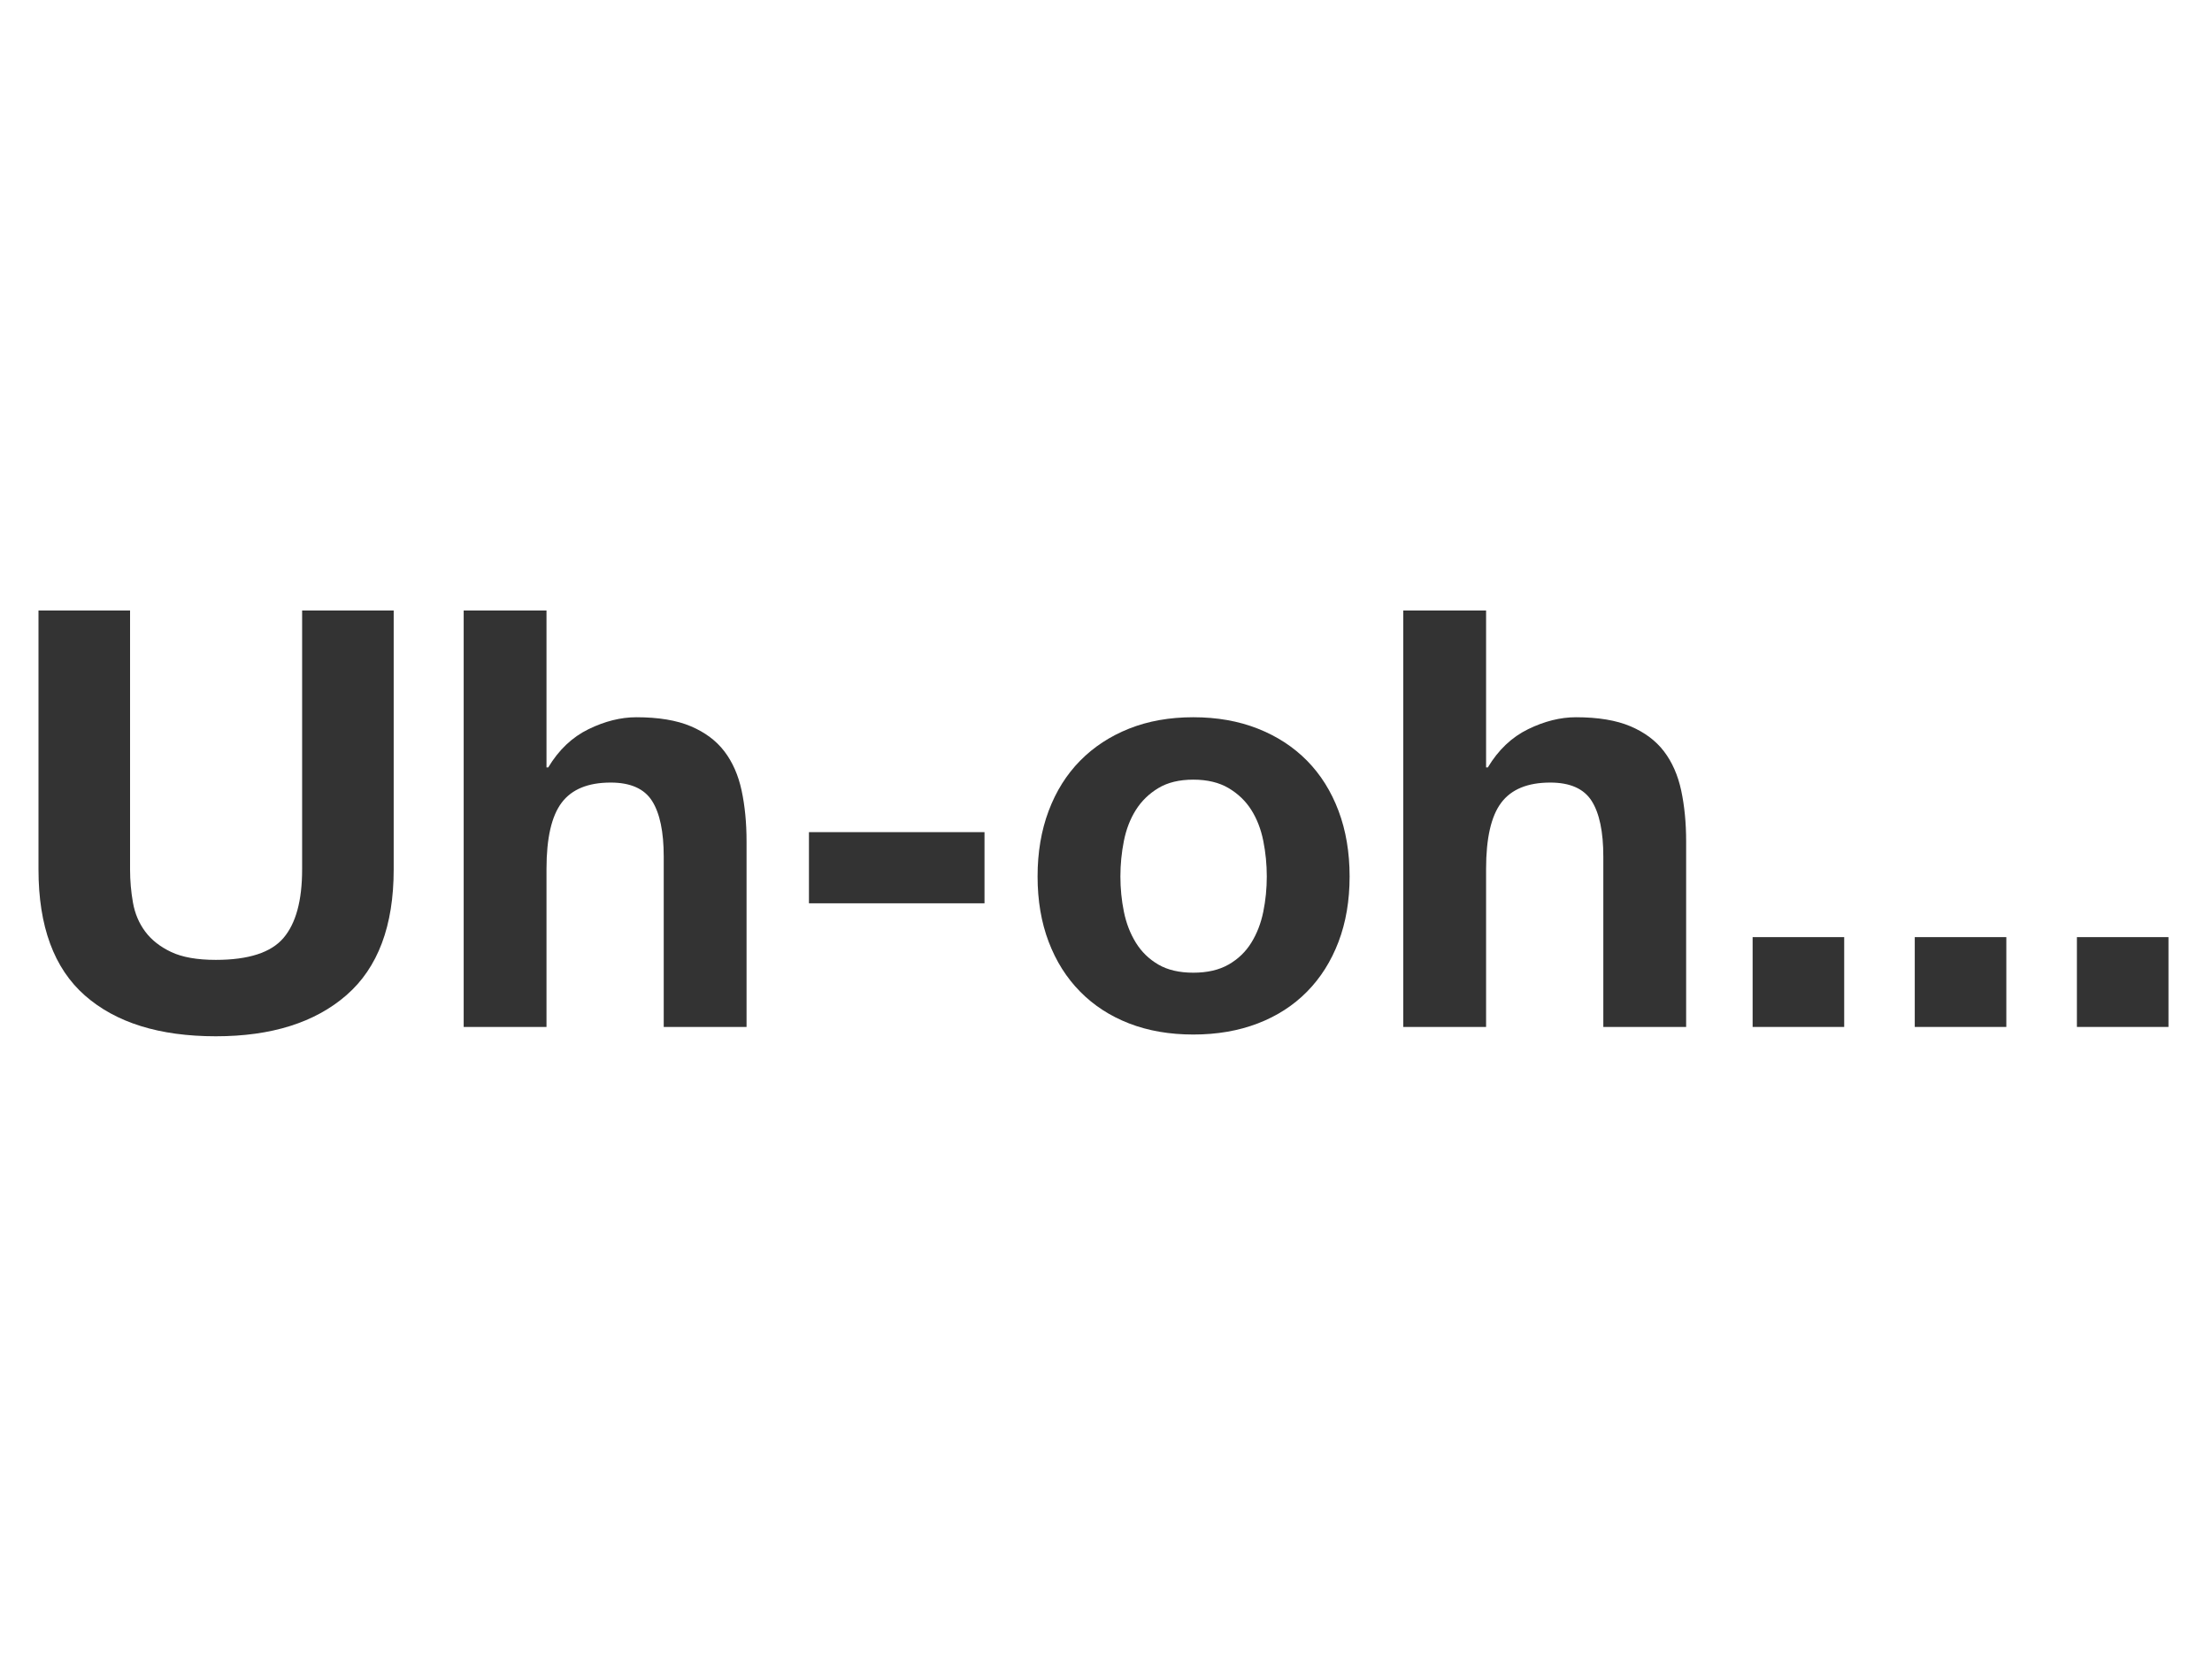
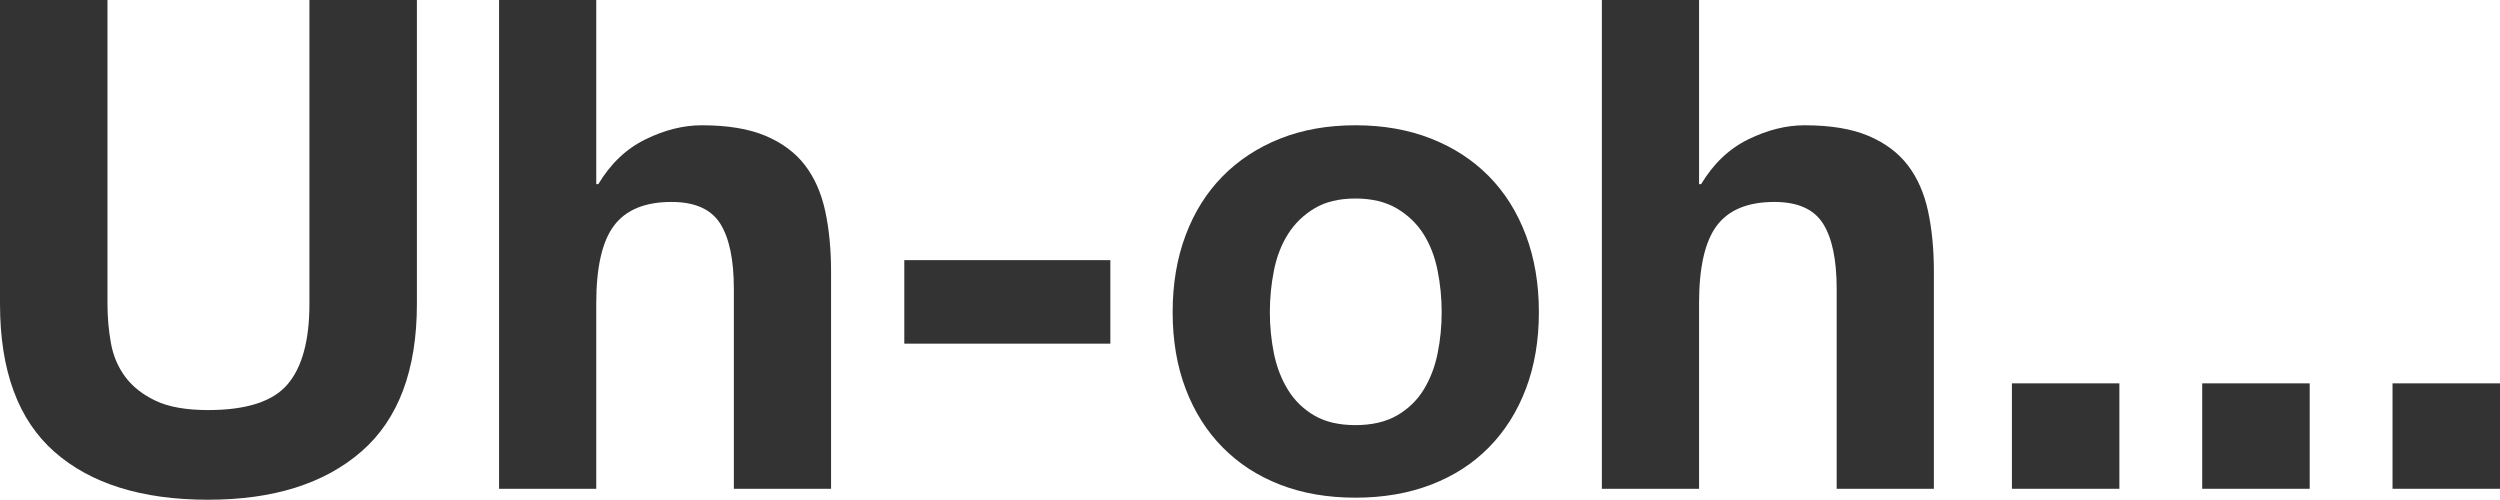
- <svg xmlns="http://www.w3.org/2000/svg" version="1.1" id="Layer_1" x="0px" y="0px" width="1024px" height="768px" viewBox="0 0 1024 768" enable-background="new 0 0 1024 768" xml:space="preserve">
+ <svg xmlns="http://www.w3.org/2000/svg" version="1.1" id="Layer_1" x="0px" y="0px" width="986.03px" height="197.101px" viewBox="17.82 282.622 986.03 197.101" enable-background="new 17.82 282.622 986.03 197.101" xml:space="preserve">
  <g enable-background="new    ">
-     <path fill="#333333" d="M160.38,460.688c-14.58,12.689-34.741,19.035-60.48,19.035c-26.101,0-46.305-6.299-60.615-18.9   c-14.31-12.597-21.465-32.037-21.465-58.32v-119.88h42.39v119.88c0,5.224,0.447,10.354,1.35,15.391   c0.898,5.041,2.789,9.496,5.67,13.365c2.877,3.872,6.885,7.02,12.015,9.449c5.13,2.431,12.015,3.646,20.655,3.646   c15.12,0,25.557-3.375,31.32-10.125c5.758-6.75,8.64-17.322,8.64-31.726v-119.88h42.39v119.88   C182.25,428.604,174.96,447.997,160.38,460.688z" />
-     <path fill="#333333" d="M252.99,282.622v72.63h0.81c4.86-8.1,11.07-13.993,18.63-17.685c7.56-3.688,14.939-5.535,22.14-5.535   c10.26,0,18.672,1.396,25.245,4.186c6.568,2.792,11.745,6.661,15.525,11.609c3.78,4.953,6.434,10.981,7.965,18.09   c1.527,7.113,2.295,14.985,2.295,23.625v85.86h-38.34v-78.84c0-11.518-1.801-20.115-5.4-25.785c-3.603-5.67-9.99-8.505-19.17-8.505   c-10.441,0-18.001,3.104-22.68,9.314c-4.683,6.21-7.02,16.429-7.02,30.646v73.17h-38.34v-192.78H252.99z" />
+     <path fill="#333333" d="M160.38,460.688c-14.58,12.689-34.741,19.035-60.48,19.035c-26.101,0-46.305-6.299-60.615-18.899   c-14.31-12.598-21.465-32.037-21.465-58.32v-119.88h42.39v119.88c0,5.224,0.447,10.354,1.35,15.391   c0.898,5.041,2.789,9.496,5.67,13.365c2.877,3.872,6.885,7.021,12.015,9.449c5.13,2.431,12.015,3.646,20.655,3.646   c15.12,0,25.557-3.375,31.32-10.125c5.758-6.75,8.64-17.321,8.64-31.726v-119.88h42.39v119.88   C182.25,428.604,174.96,447.997,160.38,460.688z" />
+     <path fill="#333333" d="M252.99,282.622v72.63h0.81c4.86-8.1,11.07-13.993,18.63-17.685c7.56-3.688,14.939-5.535,22.14-5.535   c10.26,0,18.672,1.396,25.245,4.186c6.568,2.792,11.745,6.661,15.525,11.609c3.78,4.953,6.434,10.98,7.965,18.09   c1.527,7.113,2.295,14.985,2.295,23.625v85.86h-38.34v-78.84c0-11.519-1.801-20.115-5.4-25.785c-3.603-5.67-9.99-8.505-19.17-8.505   c-10.441,0-18.001,3.104-22.68,9.313c-4.683,6.21-7.02,16.429-7.02,30.646v73.17h-38.34v-192.78H252.99L252.99,282.622z" />
    <path fill="#333333" d="M455.756,385.223v32.939h-81.27v-32.939H455.756z" />
-     <path fill="#333333" d="M485.456,375.367c3.417-9.087,8.277-16.828,14.58-23.22c6.298-6.388,13.857-11.34,22.679-14.851   c8.816-3.51,18.719-5.265,29.699-5.265c10.979,0,20.926,1.755,29.836,5.265c8.91,3.511,16.512,8.463,22.814,14.851   c6.299,6.392,11.158,14.133,14.58,23.22c3.418,9.092,5.131,19.217,5.131,30.375c0,11.163-1.713,21.241-5.131,30.24   c-3.422,9.003-8.281,16.697-14.58,23.085c-6.303,6.392-13.904,11.298-22.814,14.715s-18.857,5.13-29.836,5.13   c-10.98,0-20.883-1.713-29.699-5.13c-8.822-3.417-16.381-8.323-22.679-14.715c-6.303-6.388-11.163-14.082-14.58-23.085   c-3.421-8.999-5.13-19.077-5.13-30.24C480.325,394.584,482.034,384.459,485.456,375.367z M520.285,422.077   c1.08,5.312,2.924,10.083,5.535,14.311c2.607,4.231,6.074,7.606,10.395,10.125c4.32,2.522,9.721,3.779,16.199,3.779   c6.48,0,11.924-1.257,16.336-3.779c4.408-2.519,7.918-5.894,10.529-10.125c2.607-4.228,4.455-8.999,5.535-14.311   c1.08-5.307,1.621-10.753,1.621-16.335c0-5.577-0.541-11.07-1.621-16.47c-1.08-5.4-2.928-10.167-5.535-14.311   c-2.611-4.138-6.121-7.513-10.529-10.125c-4.412-2.606-9.855-3.915-16.336-3.915c-6.479,0-11.879,1.309-16.199,3.915   c-4.32,2.612-7.787,5.987-10.395,10.125c-2.611,4.144-4.455,8.91-5.535,14.311c-1.08,5.399-1.621,10.893-1.621,16.47   C518.664,411.324,519.205,416.771,520.285,422.077z" />
-     <path fill="#333333" d="M687.953,282.622v72.63h0.811c4.859-8.1,11.07-13.993,18.631-17.685c7.559-3.688,14.938-5.535,22.139-5.535   c10.26,0,18.672,1.396,25.246,4.186c6.568,2.792,11.744,6.661,15.523,11.609c3.781,4.953,6.434,10.981,7.967,18.09   c1.525,7.113,2.295,14.985,2.295,23.625v85.86h-38.34v-78.84c0-11.518-1.803-20.115-5.4-25.785c-3.604-5.67-9.99-8.505-19.17-8.505   c-10.441,0-18.002,3.104-22.68,9.314c-4.684,6.21-7.021,16.429-7.021,30.646v73.17h-38.34v-192.78H687.953z" />
-     <path fill="#333333" d="M853.73,433.822v41.58H811.34v-41.58H853.73z" />
-     <path fill="#333333" d="M928.789,433.822v41.58H886.4v-41.58H928.789z" />
-     <path fill="#333333" d="M1003.85,433.822v41.58h-42.389v-41.58H1003.85z" />
+     <path fill="#333333" d="M485.456,375.367c3.417-9.087,8.277-16.828,14.58-23.22c6.298-6.389,13.856-11.341,22.679-14.852   c8.816-3.51,18.719-5.265,29.699-5.265c10.979,0,20.926,1.755,29.836,5.265c8.91,3.511,16.512,8.463,22.814,14.852   c6.299,6.392,11.157,14.133,14.579,23.22c3.419,9.092,5.132,19.217,5.132,30.375c0,11.163-1.714,21.241-5.132,30.24   c-3.422,9.003-8.28,16.696-14.579,23.085c-6.304,6.392-13.904,11.298-22.814,14.715s-18.857,5.13-29.836,5.13   c-10.98,0-20.883-1.713-29.699-5.13c-8.822-3.417-16.381-8.323-22.679-14.715c-6.304-6.389-11.163-14.082-14.58-23.085   c-3.421-8.999-5.13-19.077-5.13-30.24C480.325,394.584,482.034,384.459,485.456,375.367z M520.285,422.077   c1.08,5.312,2.924,10.083,5.535,14.311c2.606,4.231,6.073,7.606,10.395,10.125c4.32,2.522,9.721,3.779,16.199,3.779   c6.479,0,11.924-1.257,16.336-3.779c4.408-2.519,7.918-5.894,10.529-10.125c2.606-4.228,4.455-8.999,5.534-14.311   c1.08-5.308,1.621-10.753,1.621-16.335c0-5.577-0.541-11.07-1.621-16.47c-1.079-5.4-2.928-10.167-5.534-14.312   c-2.611-4.138-6.121-7.513-10.529-10.125c-4.412-2.605-9.855-3.915-16.336-3.915c-6.479,0-11.879,1.31-16.199,3.915   c-4.32,2.612-7.787,5.987-10.395,10.125c-2.611,4.145-4.455,8.91-5.535,14.312c-1.08,5.398-1.621,10.893-1.621,16.47   C518.664,411.324,519.205,416.771,520.285,422.077z" />
+     <path fill="#333333" d="M687.953,282.622v72.63h0.811c4.859-8.1,11.07-13.993,18.631-17.685c7.56-3.688,14.938-5.535,22.14-5.535   c10.26,0,18.672,1.396,25.246,4.186c6.567,2.792,11.743,6.661,15.522,11.609c3.781,4.953,6.435,10.98,7.967,18.09   c1.525,7.113,2.295,14.985,2.295,23.625v85.86h-38.34v-78.84c0-11.519-1.803-20.115-5.399-25.785   c-3.604-5.67-9.99-8.505-19.17-8.505c-10.441,0-18.003,3.104-22.681,9.313c-4.684,6.21-7.021,16.429-7.021,30.646v73.17h-38.34   v-192.78H687.953L687.953,282.622z" />
+     <path fill="#333333" d="M853.73,433.822v41.58H811.34v-41.58H853.73L853.73,433.822z" />
+     <path fill="#333333" d="M928.789,433.822v41.58H886.4v-41.58H928.789L928.789,433.822z" />
+     <path fill="#333333" d="M1003.85,433.822v41.58h-42.389v-41.58H1003.85L1003.85,433.822z" />
  </g>
</svg>
